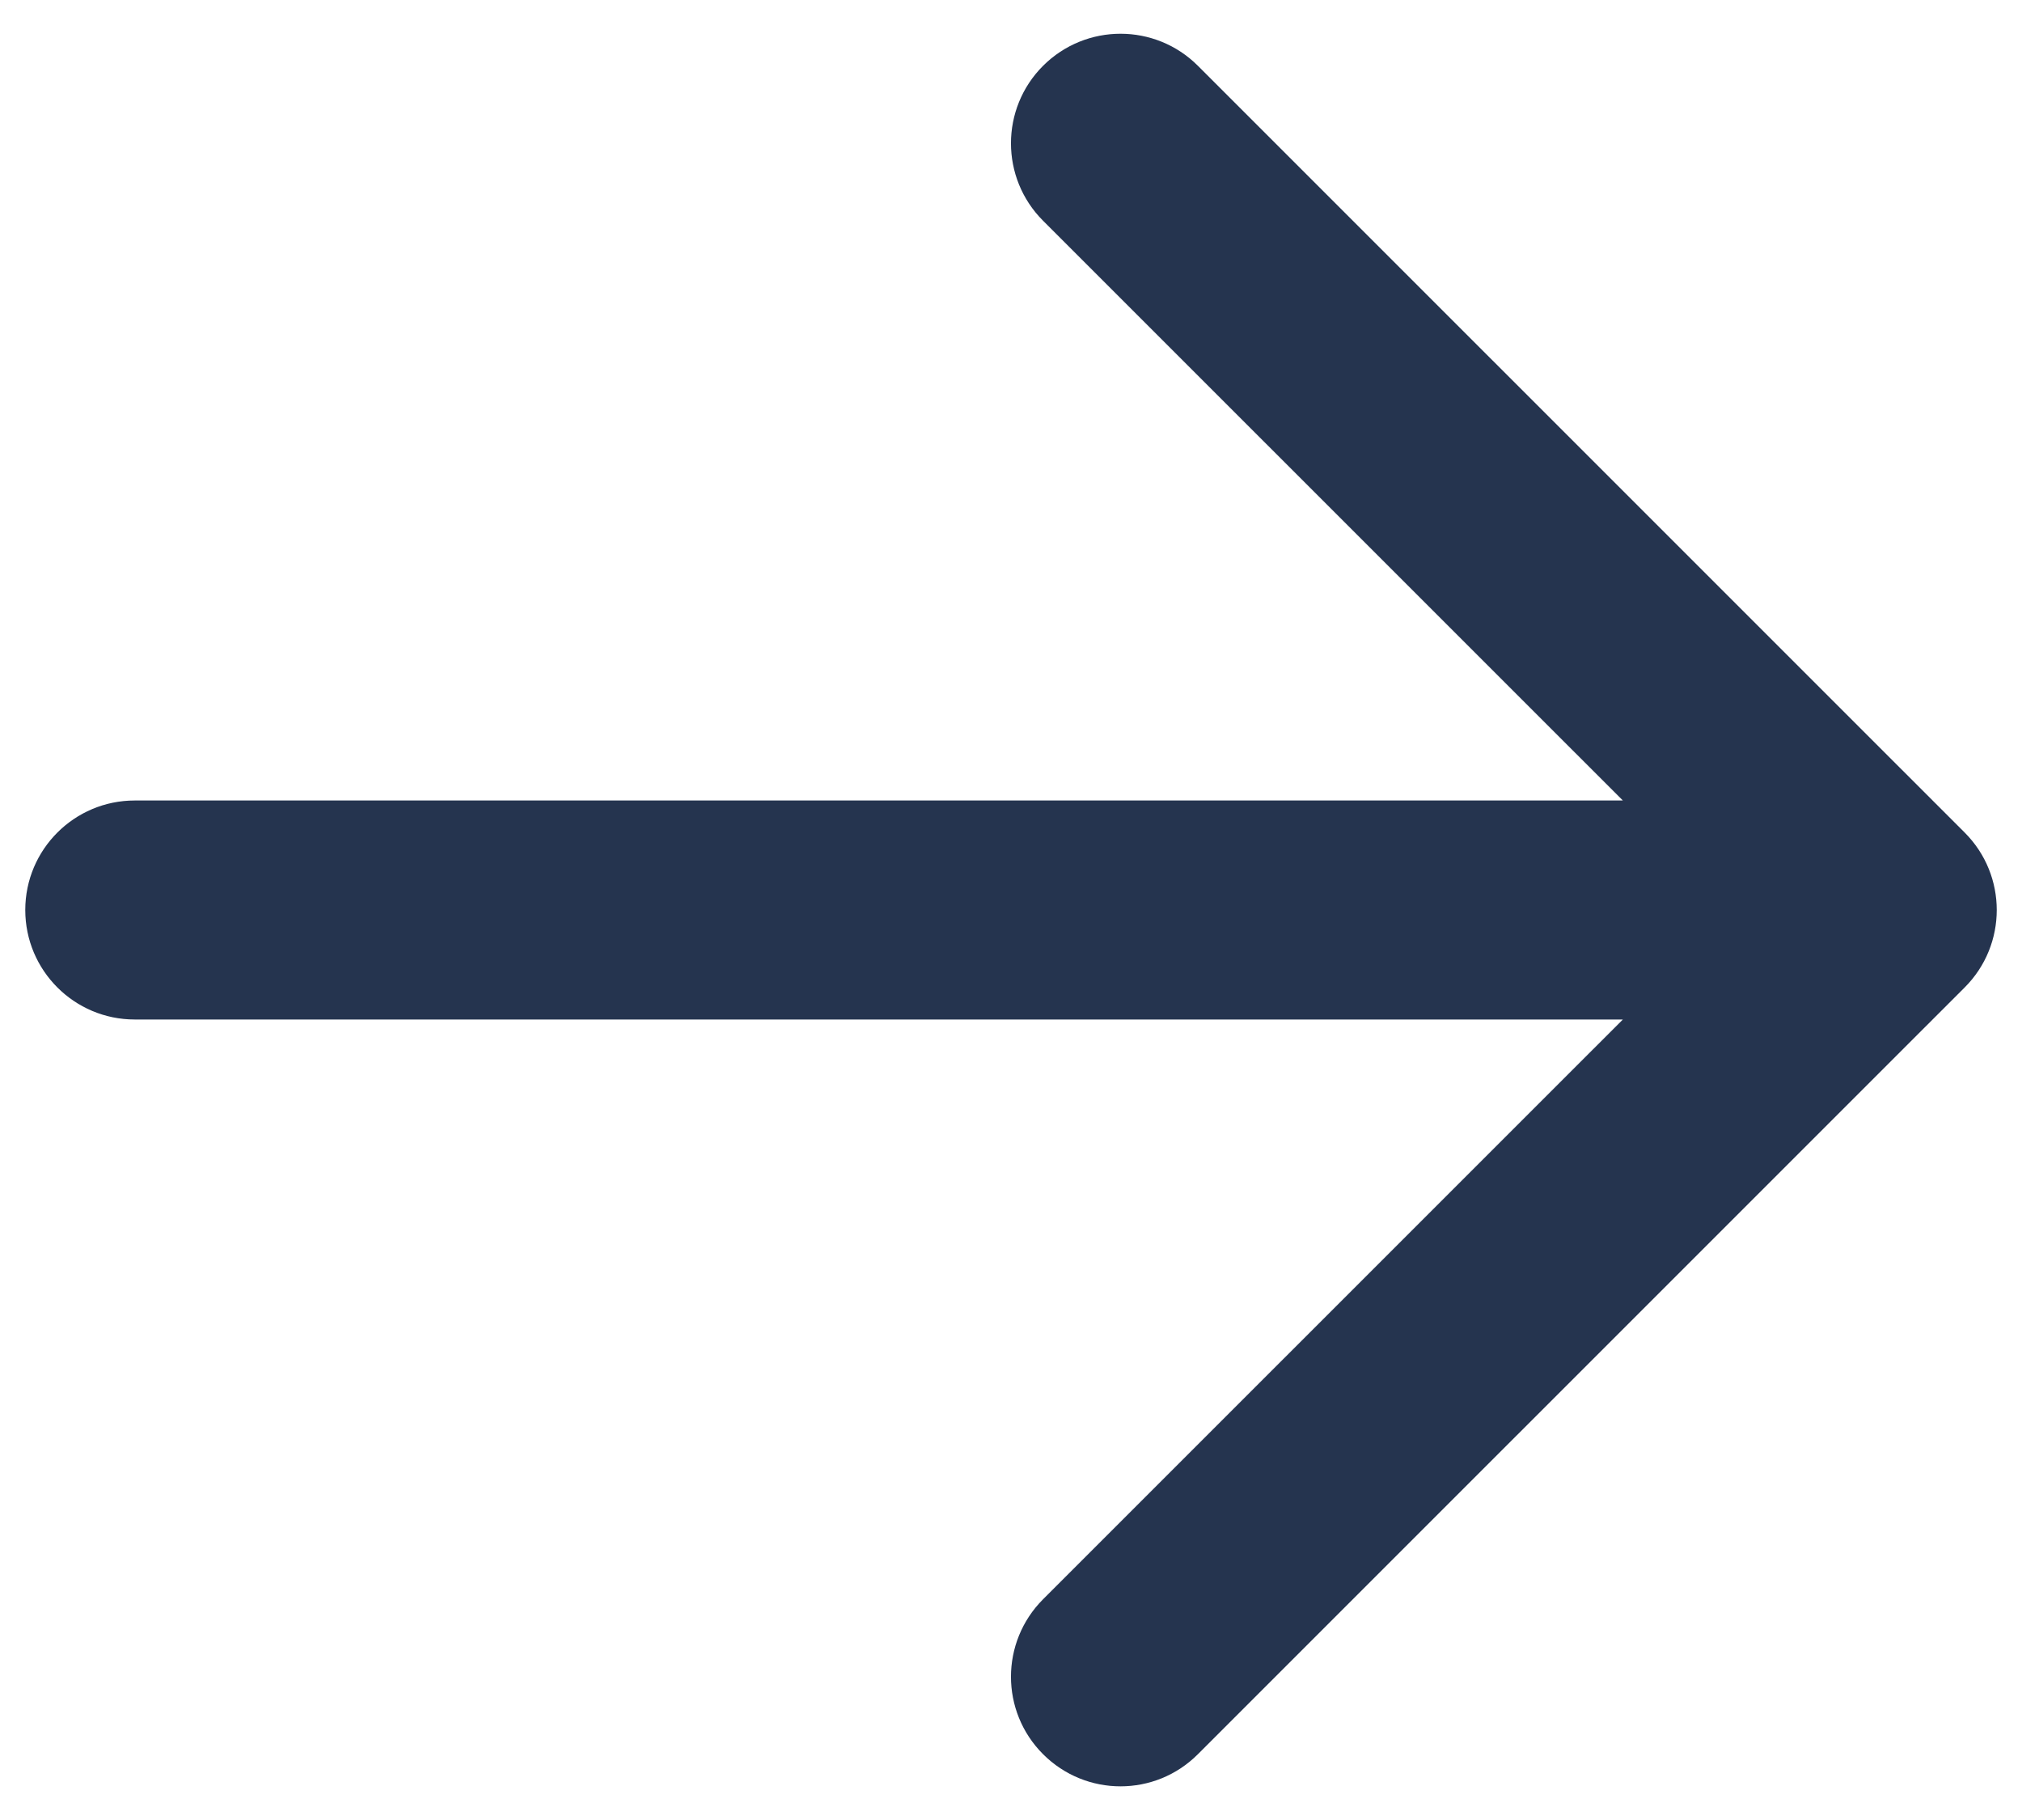
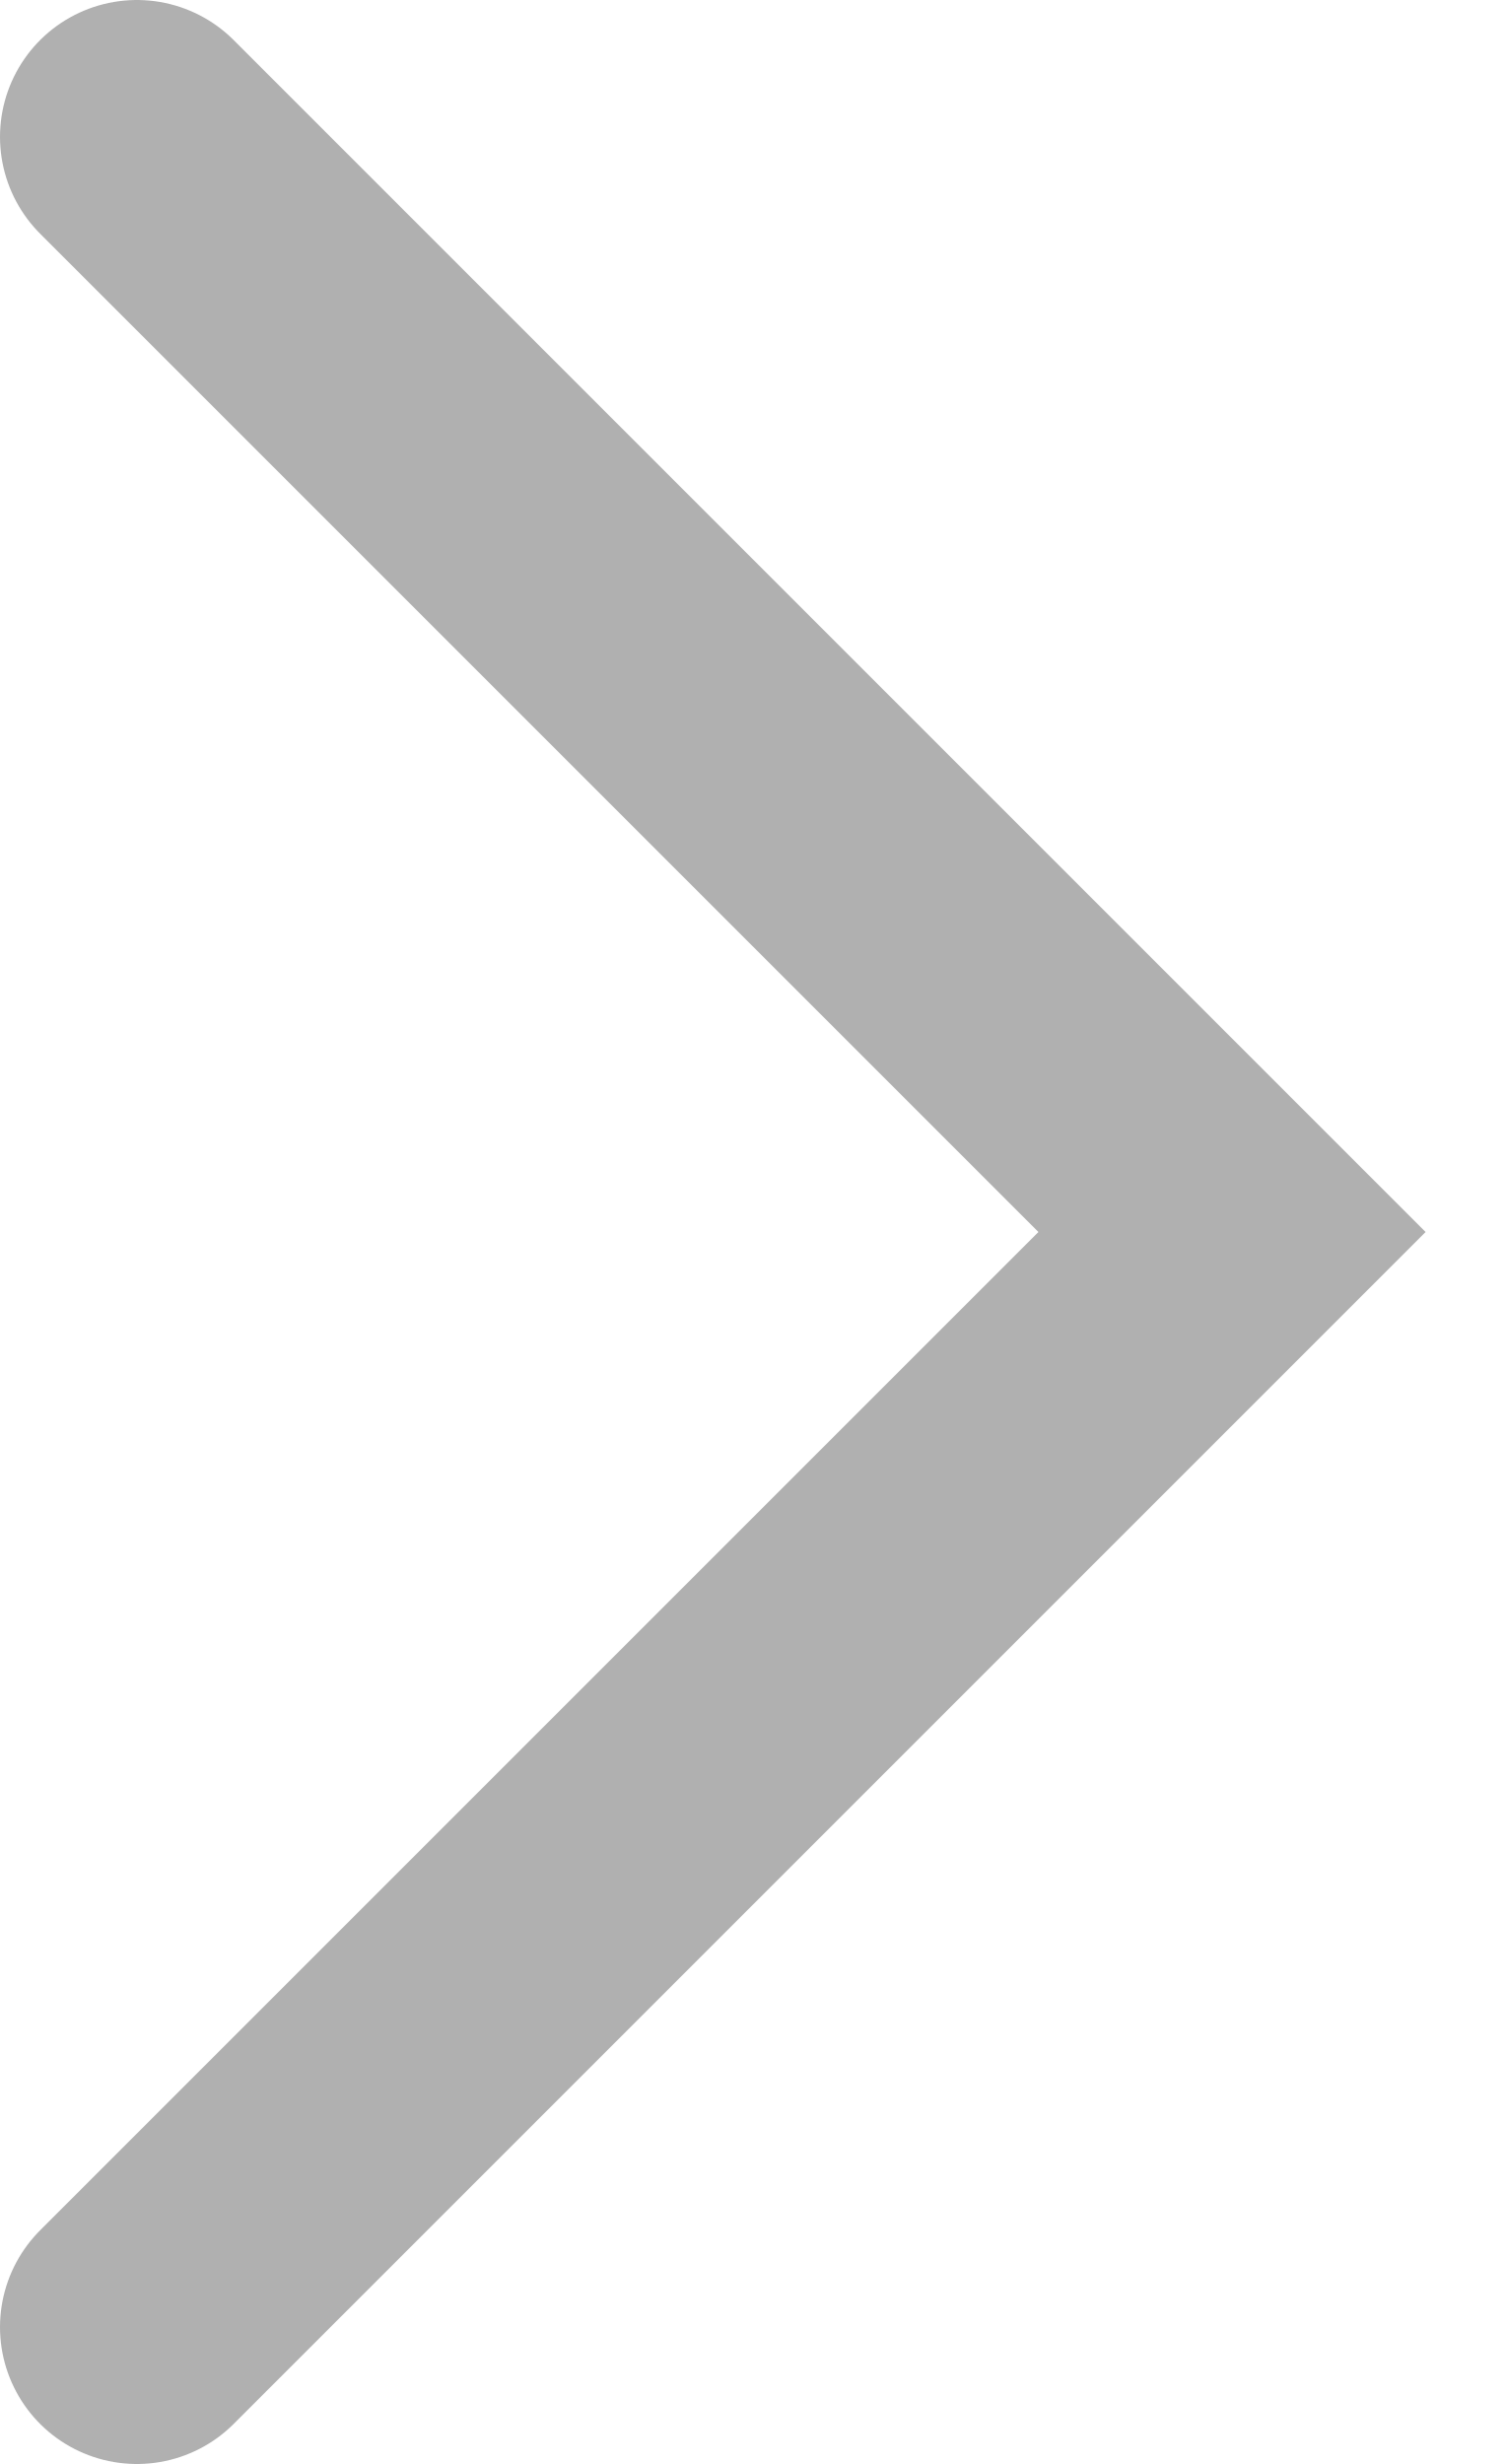
- <svg xmlns="http://www.w3.org/2000/svg" width="20" height="18" viewBox="0 0 20 18" fill="none">
-   <path d="M19.433 8.234L11.849 0.651C11.426 0.228 10.741 0.228 10.317 0.651C9.894 1.074 9.894 1.76 10.317 2.183L16.052 7.917H1.333C0.735 7.917 0.25 8.402 0.25 9C0.25 9.598 0.735 10.083 1.333 10.083H16.052L10.317 15.817C9.894 16.241 9.894 16.926 10.317 17.349C10.529 17.561 10.806 17.667 11.083 17.667C11.361 17.667 11.637 17.561 11.849 17.349L19.433 9.766C19.856 9.343 19.856 8.657 19.433 8.234Z" fill="#25344F" />
+ <svg xmlns="http://www.w3.org/2000/svg" width="11" height="18" viewBox="0 0 11 18" fill="none">
+   <path opacity="0.4" d="M1 17L9 9L1 1" stroke="#3A3A3A" stroke-width="2" stroke-linecap="round" />
</svg>
